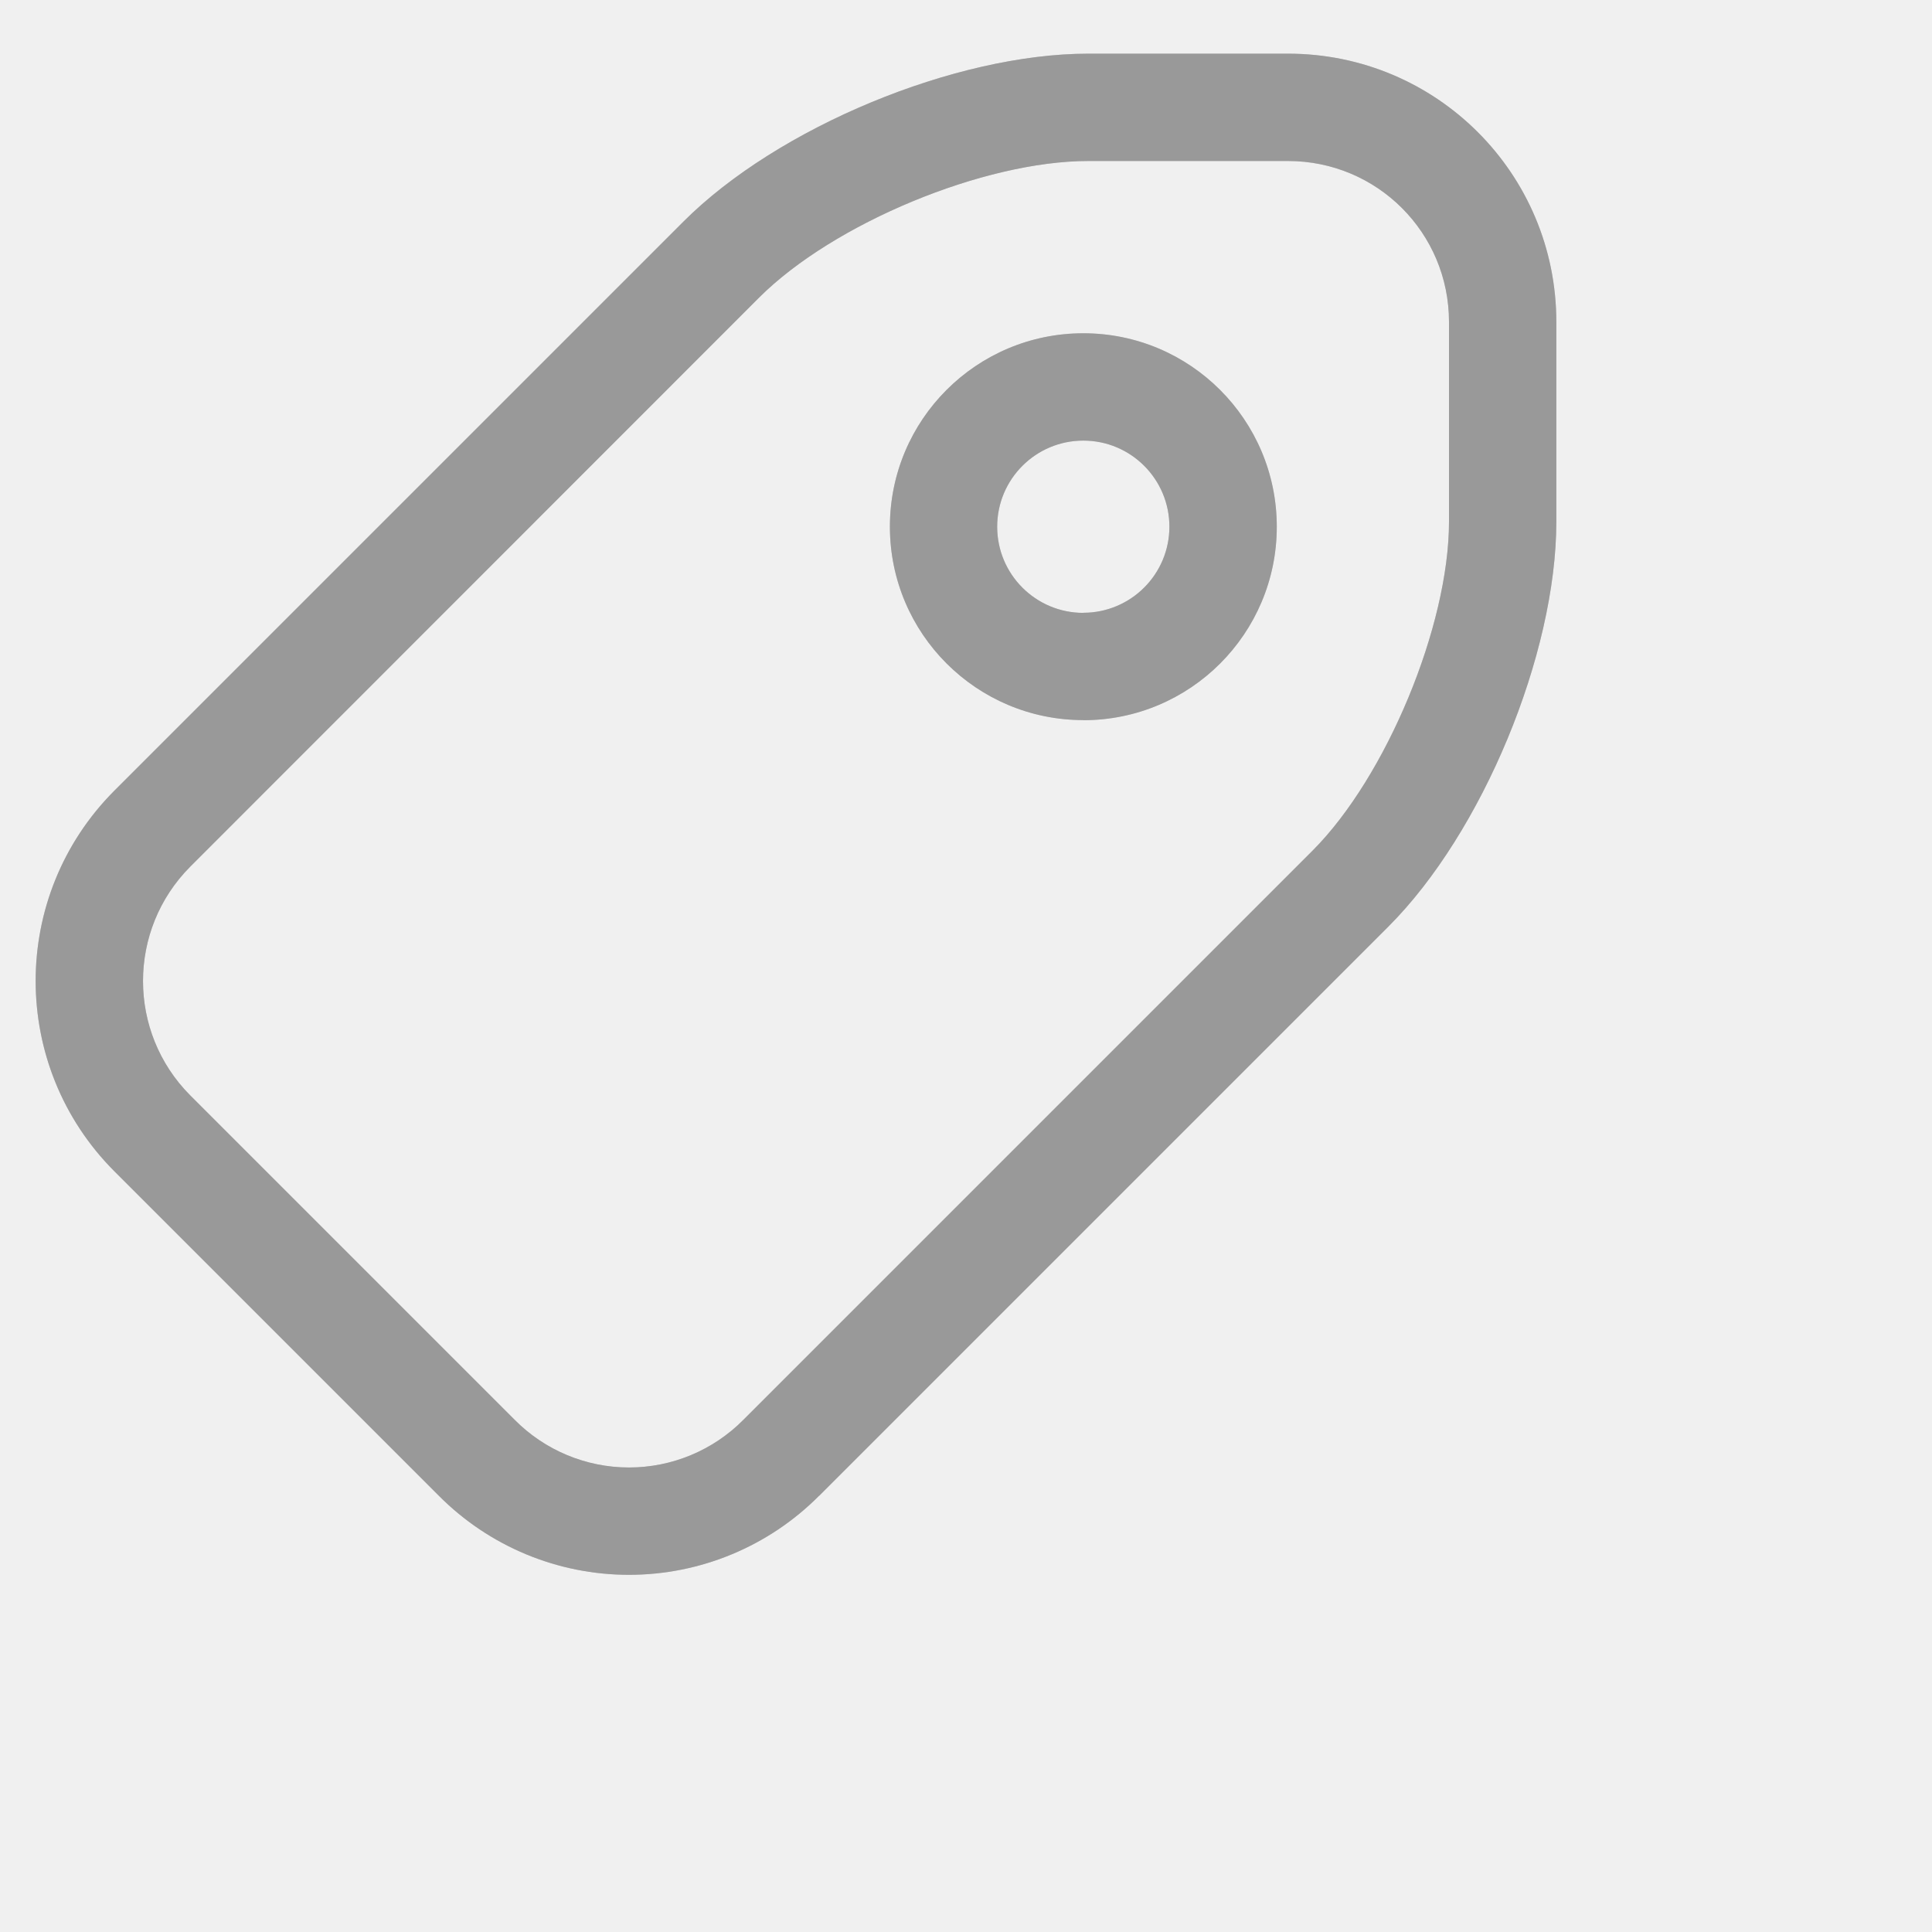
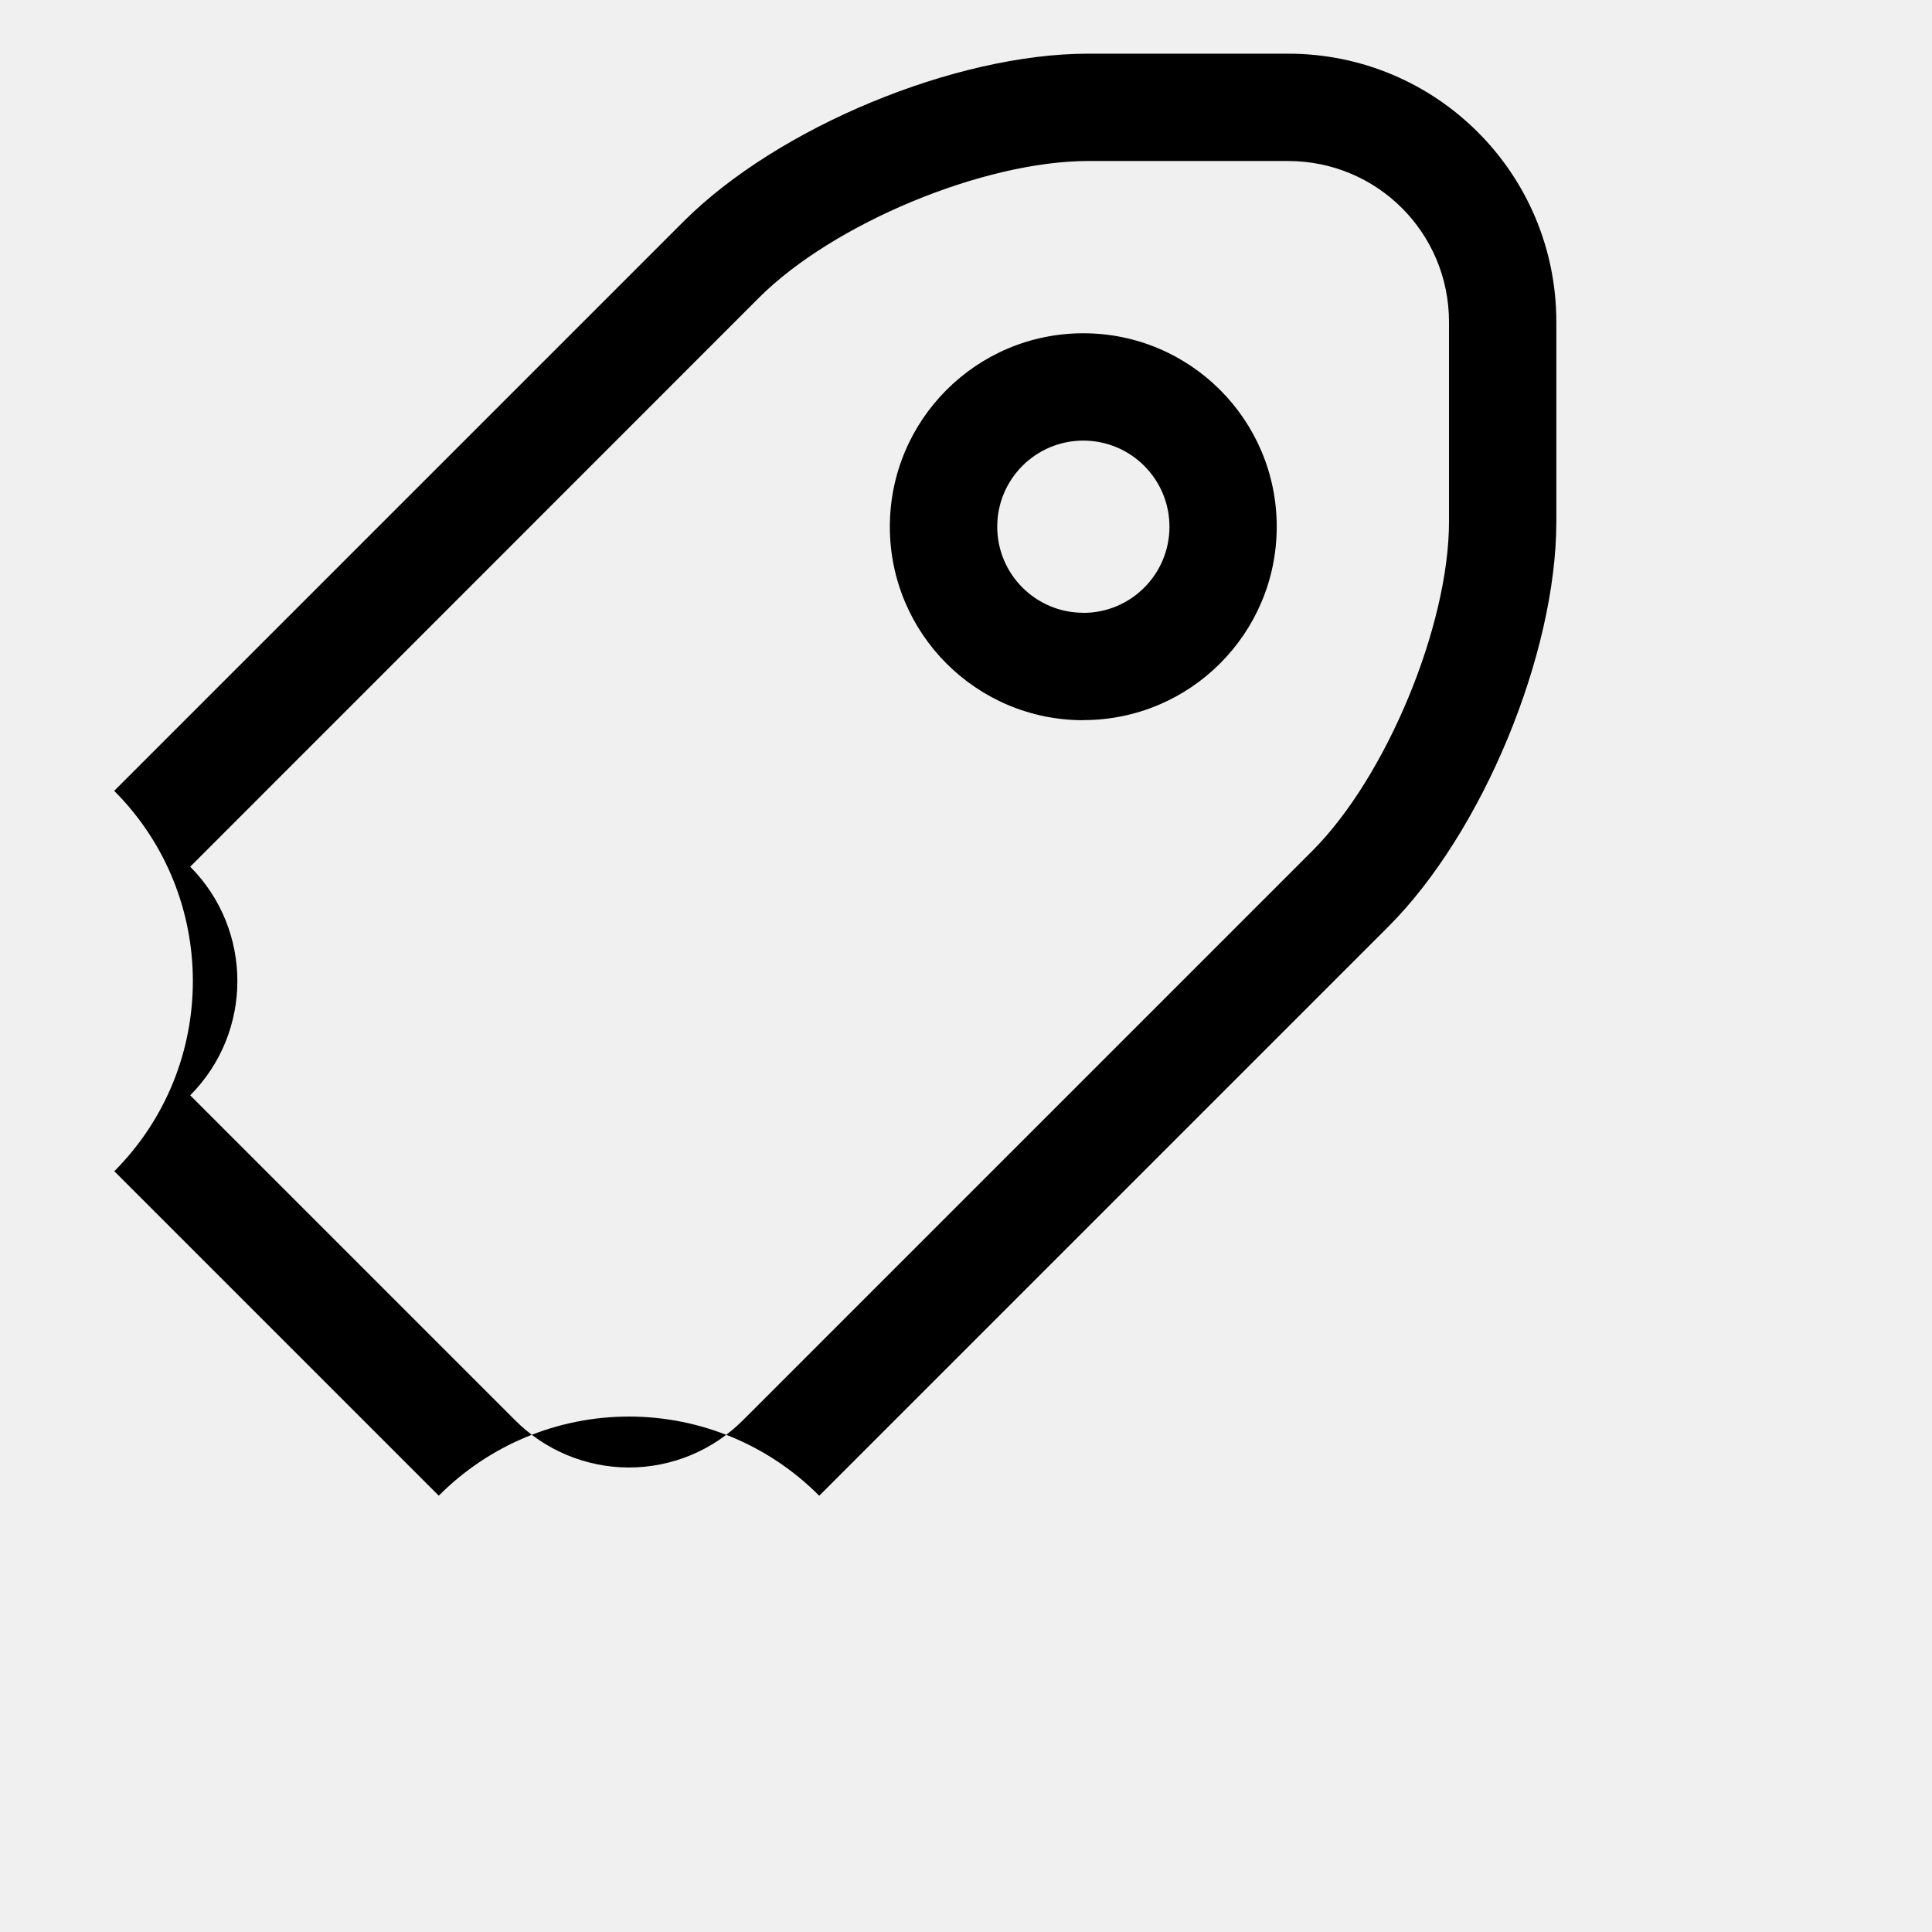
- <svg xmlns="http://www.w3.org/2000/svg" xmlns:xlink="http://www.w3.org/1999/xlink" width="18" height="18" viewBox="0 0 18 18">
-   <defs>
-     <path id="wds-icons-tag-a" d="M7.368 13.936L2.064 8.632C1.19 7.758.5 6.096.5 4.86V3C.5 1.616 1.618.5 3 .5h1.86c1.241 0 2.894.686 3.772 1.564l5.304 5.304a2.51 2.51 0 0 1-.001 3.544l-3.023 3.023a2.498 2.498 0 0 1-3.544 0zm.707-.707a1.5 1.5 0 0 0 2.13-.001l3.023-3.023a1.51 1.51 0 0 0 0-2.13L7.926 2.771C7.234 2.081 5.835 1.5 4.86 1.5H3c-.83 0-1.5.668-1.5 1.5v1.86c0 .97.585 2.378 1.271 3.065l5.304 5.304z" />
-     <path id="wds-icons-tag-c" d="M4.907 6.71a1.802 1.802 0 1 1 0-3.605 1.802 1.802 0 0 1 0 3.604zm0-1a.802.802 0 1 0 0-1.605.802.802 0 0 0 0 1.604z" />
-   </defs>
-   <g fill="none" fill-rule="evenodd" transform="matrix(-1 0 0 1 15 0)">
-     <mask id="wds-icons-tag-b" fill="#fff">
-       <use xlink:href="#wds-icons-tag-a" />
-     </mask>
-     <use fill="#CCC" fill-rule="nonzero" xlink:href="#wds-icons-tag-a" />
-     <g fill="#999" mask="url(#wds-icons-tag-b)">
-       <path d="M0 0h15v15H0z" />
-     </g>
-     <mask id="wds-icons-tag-d" fill="#fff">
-       <use xlink:href="#wds-icons-tag-c" />
-     </mask>
-     <use fill="#CCC" fill-rule="nonzero" xlink:href="#wds-icons-tag-c" />
-     <g fill="#999" mask="url(#wds-icons-tag-d)">
-       <path d="M0 0h15v15H0z" />
-     </g>
-   </g>
+ <svg xmlns="http://www.w3.org/2000/svg" width="18" height="18" viewBox="0 0 18 18">
+   <path d="M7.632 13.936l5.304-5.304C13.81 7.758 14.5 6.096 14.5 4.86V3c0-1.384-1.118-2.5-2.5-2.5h-1.86c-1.241 0-2.894.686-3.772 1.564L1.064 7.368a2.51 2.51 0 0 1 .001 3.544l3.023 3.023a2.498 2.498 0 0 1 3.544 0zm-.707-.707a1.5 1.5 0 0 1-2.13-.001l-3.023-3.023a1.51 1.51 0 0 0 0-2.13l5.302-5.304C7.766 2.081 9.165 1.5 10.14 1.5H12c.83 0 1.5.668 1.5 1.5v1.86c0 .97-.585 2.378-1.271 3.065l-5.304 5.304z" />
+   <path d="M10.093 6.71a1.802 1.802 0 1 1 0-3.605 1.802 1.802 0 0 1 0 3.604zm0-1a.802.802 0 1 0 0-1.605.802.802 0 0 0 0 1.604z" />
</svg>
